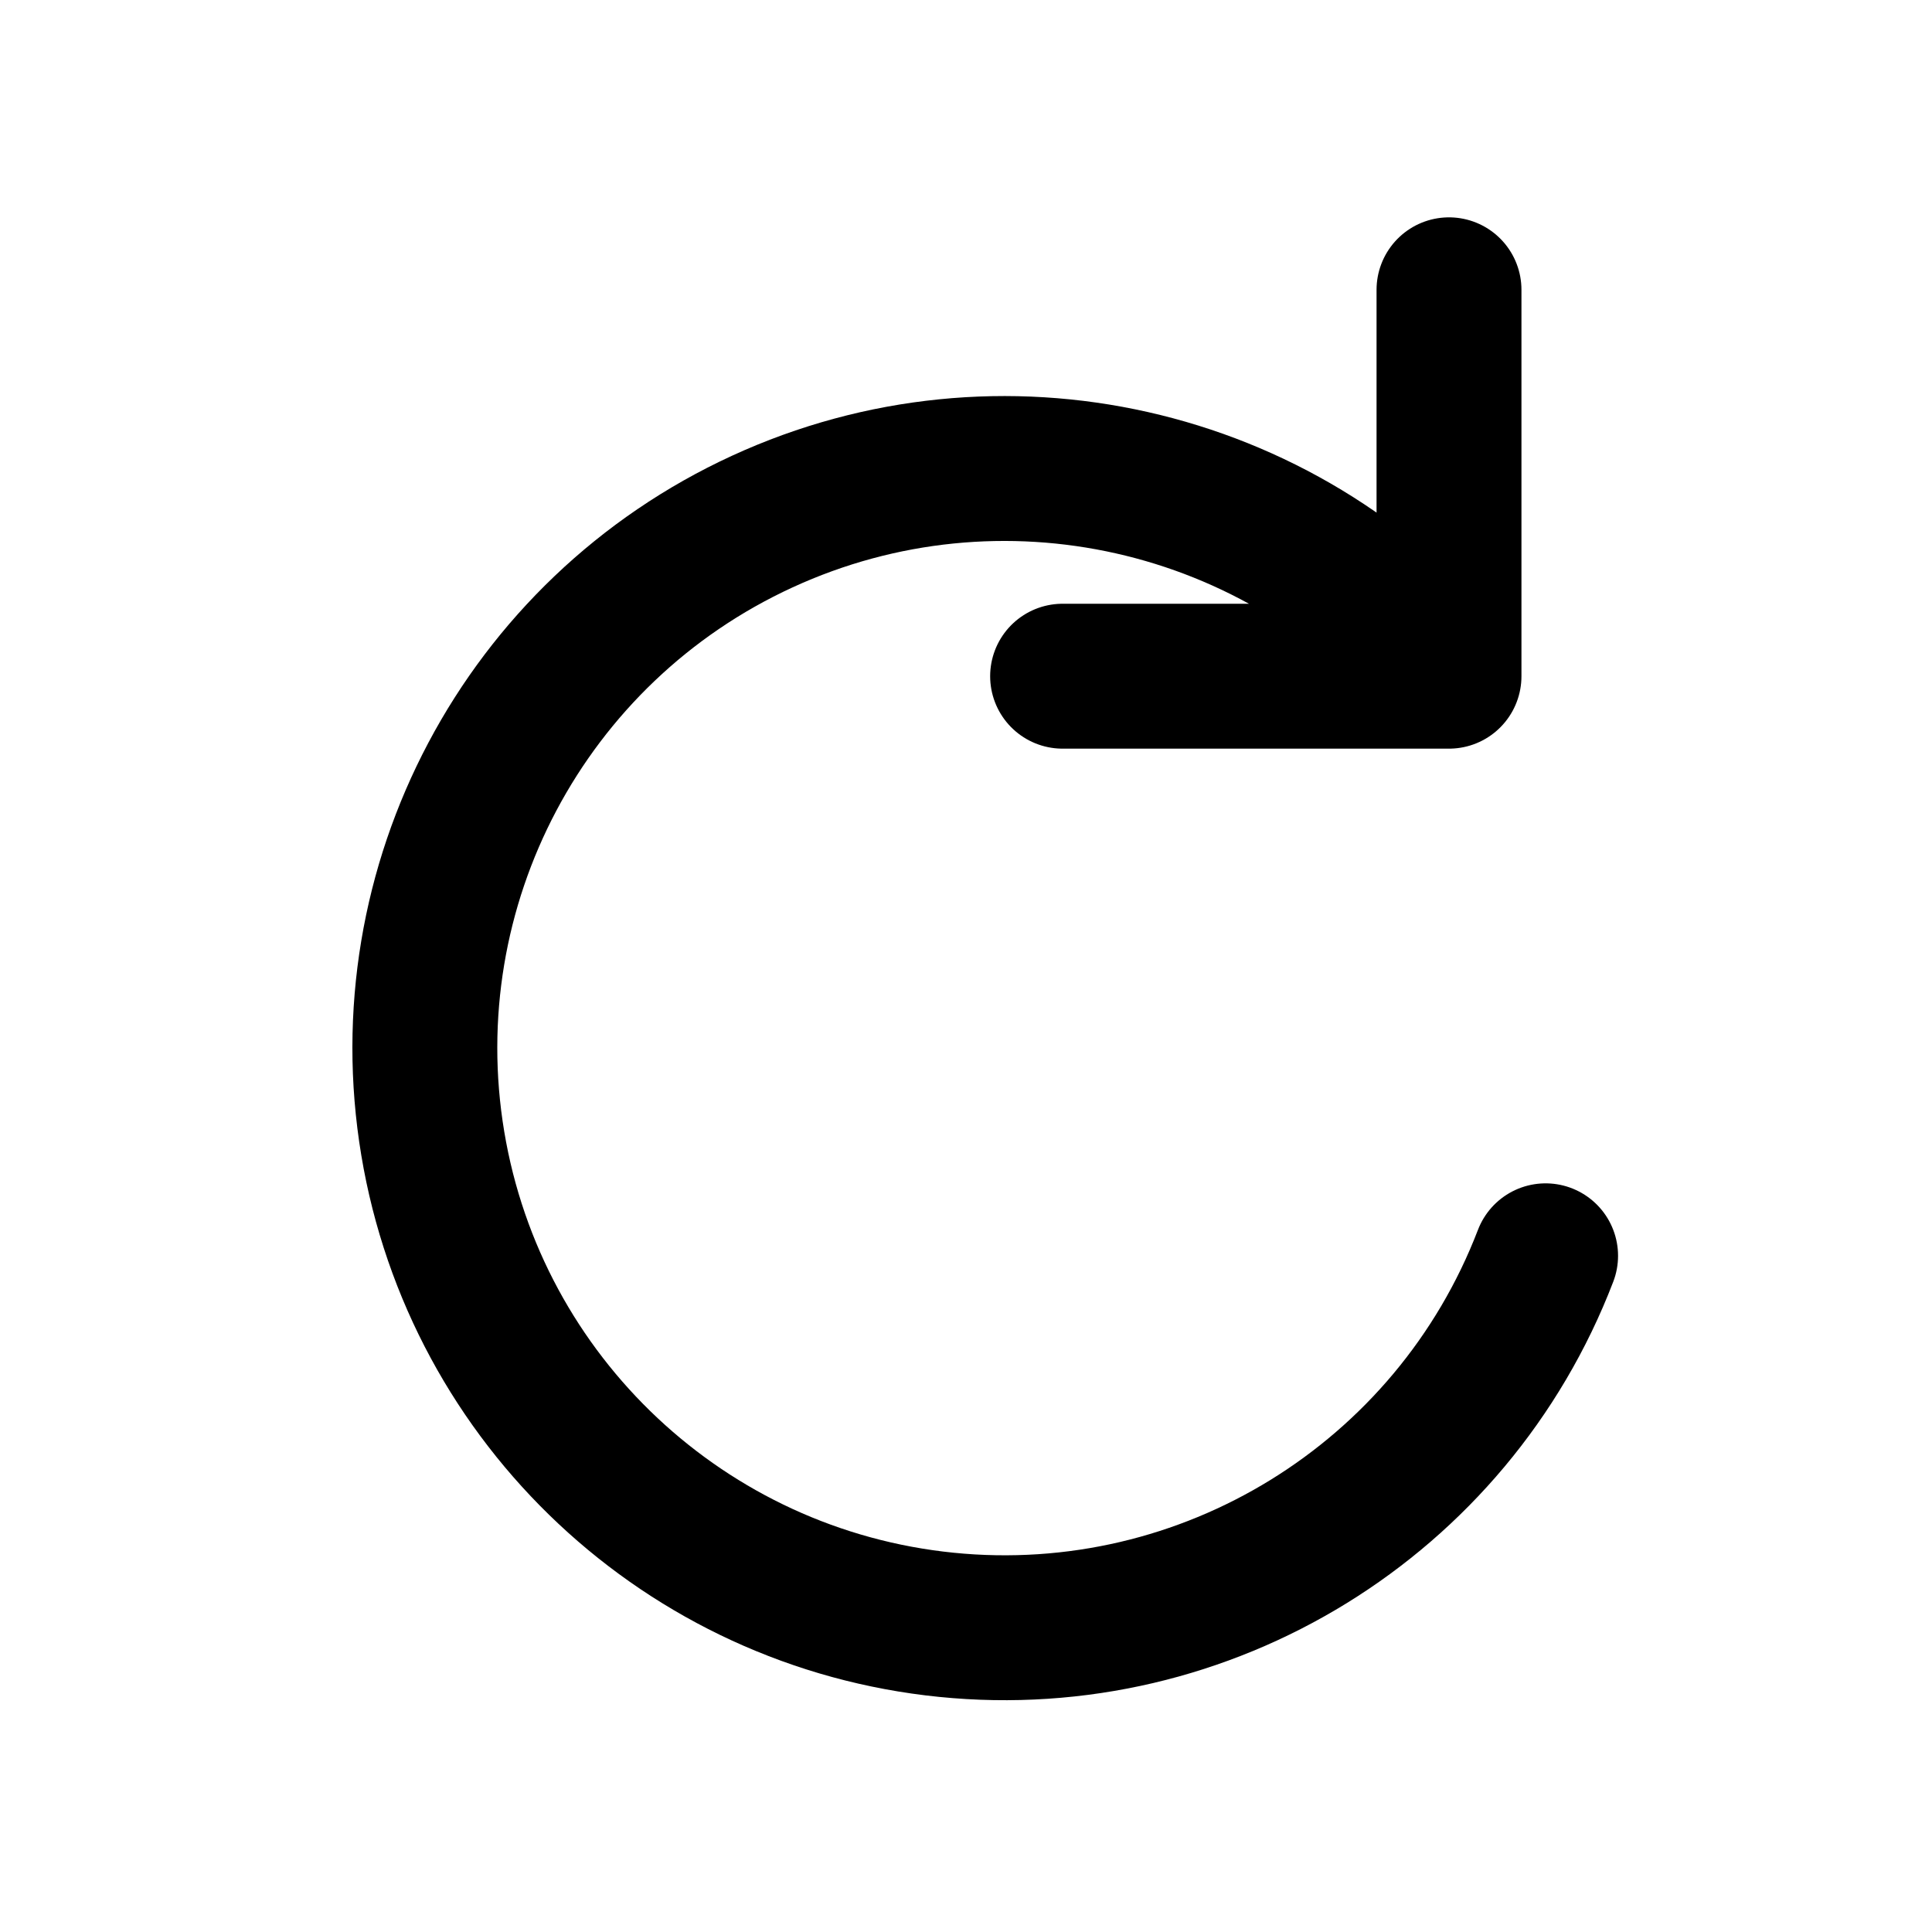
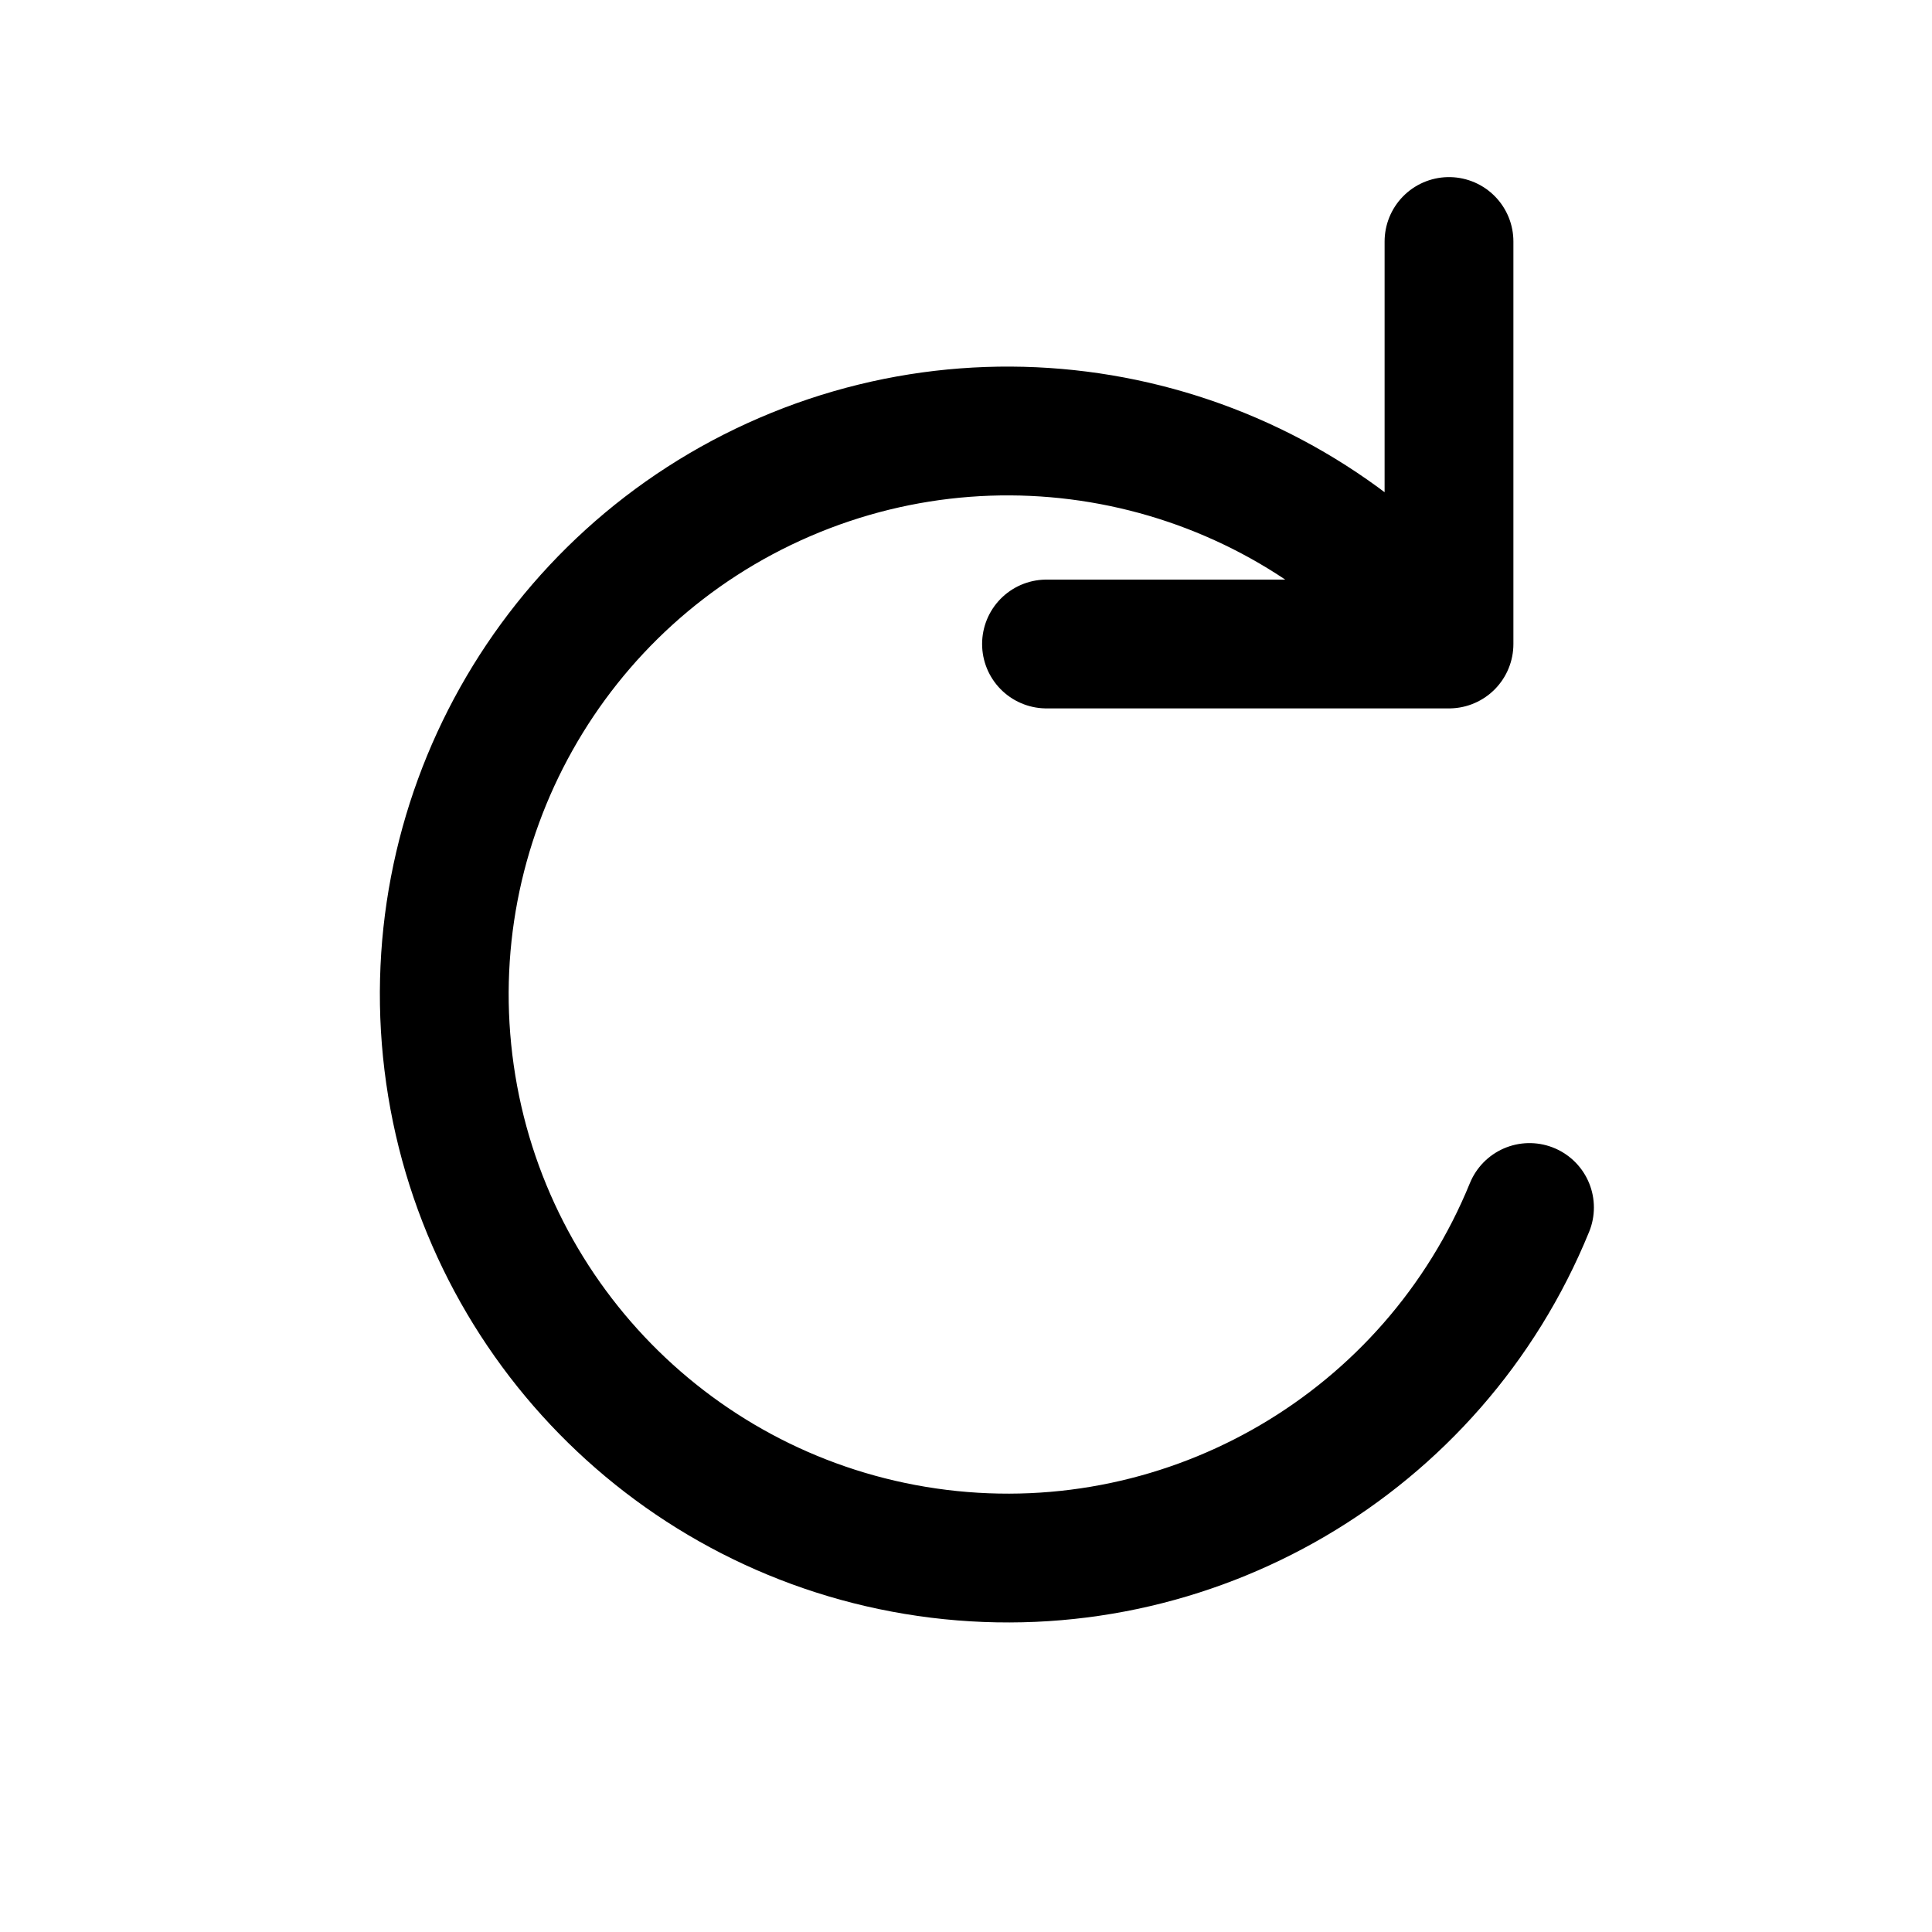
- <svg xmlns="http://www.w3.org/2000/svg" width="20" height="20" viewBox="0 0 20 20">
-   <g fill="none" stroke="#000" stroke-width="1.5" stroke-linecap="round" stroke-linejoin="round">
-     <path d="M15 7a6 6 0 1 0 1 6M15 3v4h-4" />
-   </g>
+ <svg xmlns="http://www.w3.org/2000/svg" width="24" height="24" viewBox="0 0 24 24">
+   <path d="M18 8a7 7 0 1 0 1 7M18 3v5h-5" fill="none" stroke="#000000" stroke-width="1.6" stroke-linecap="round" stroke-linejoin="round" />
</svg>
